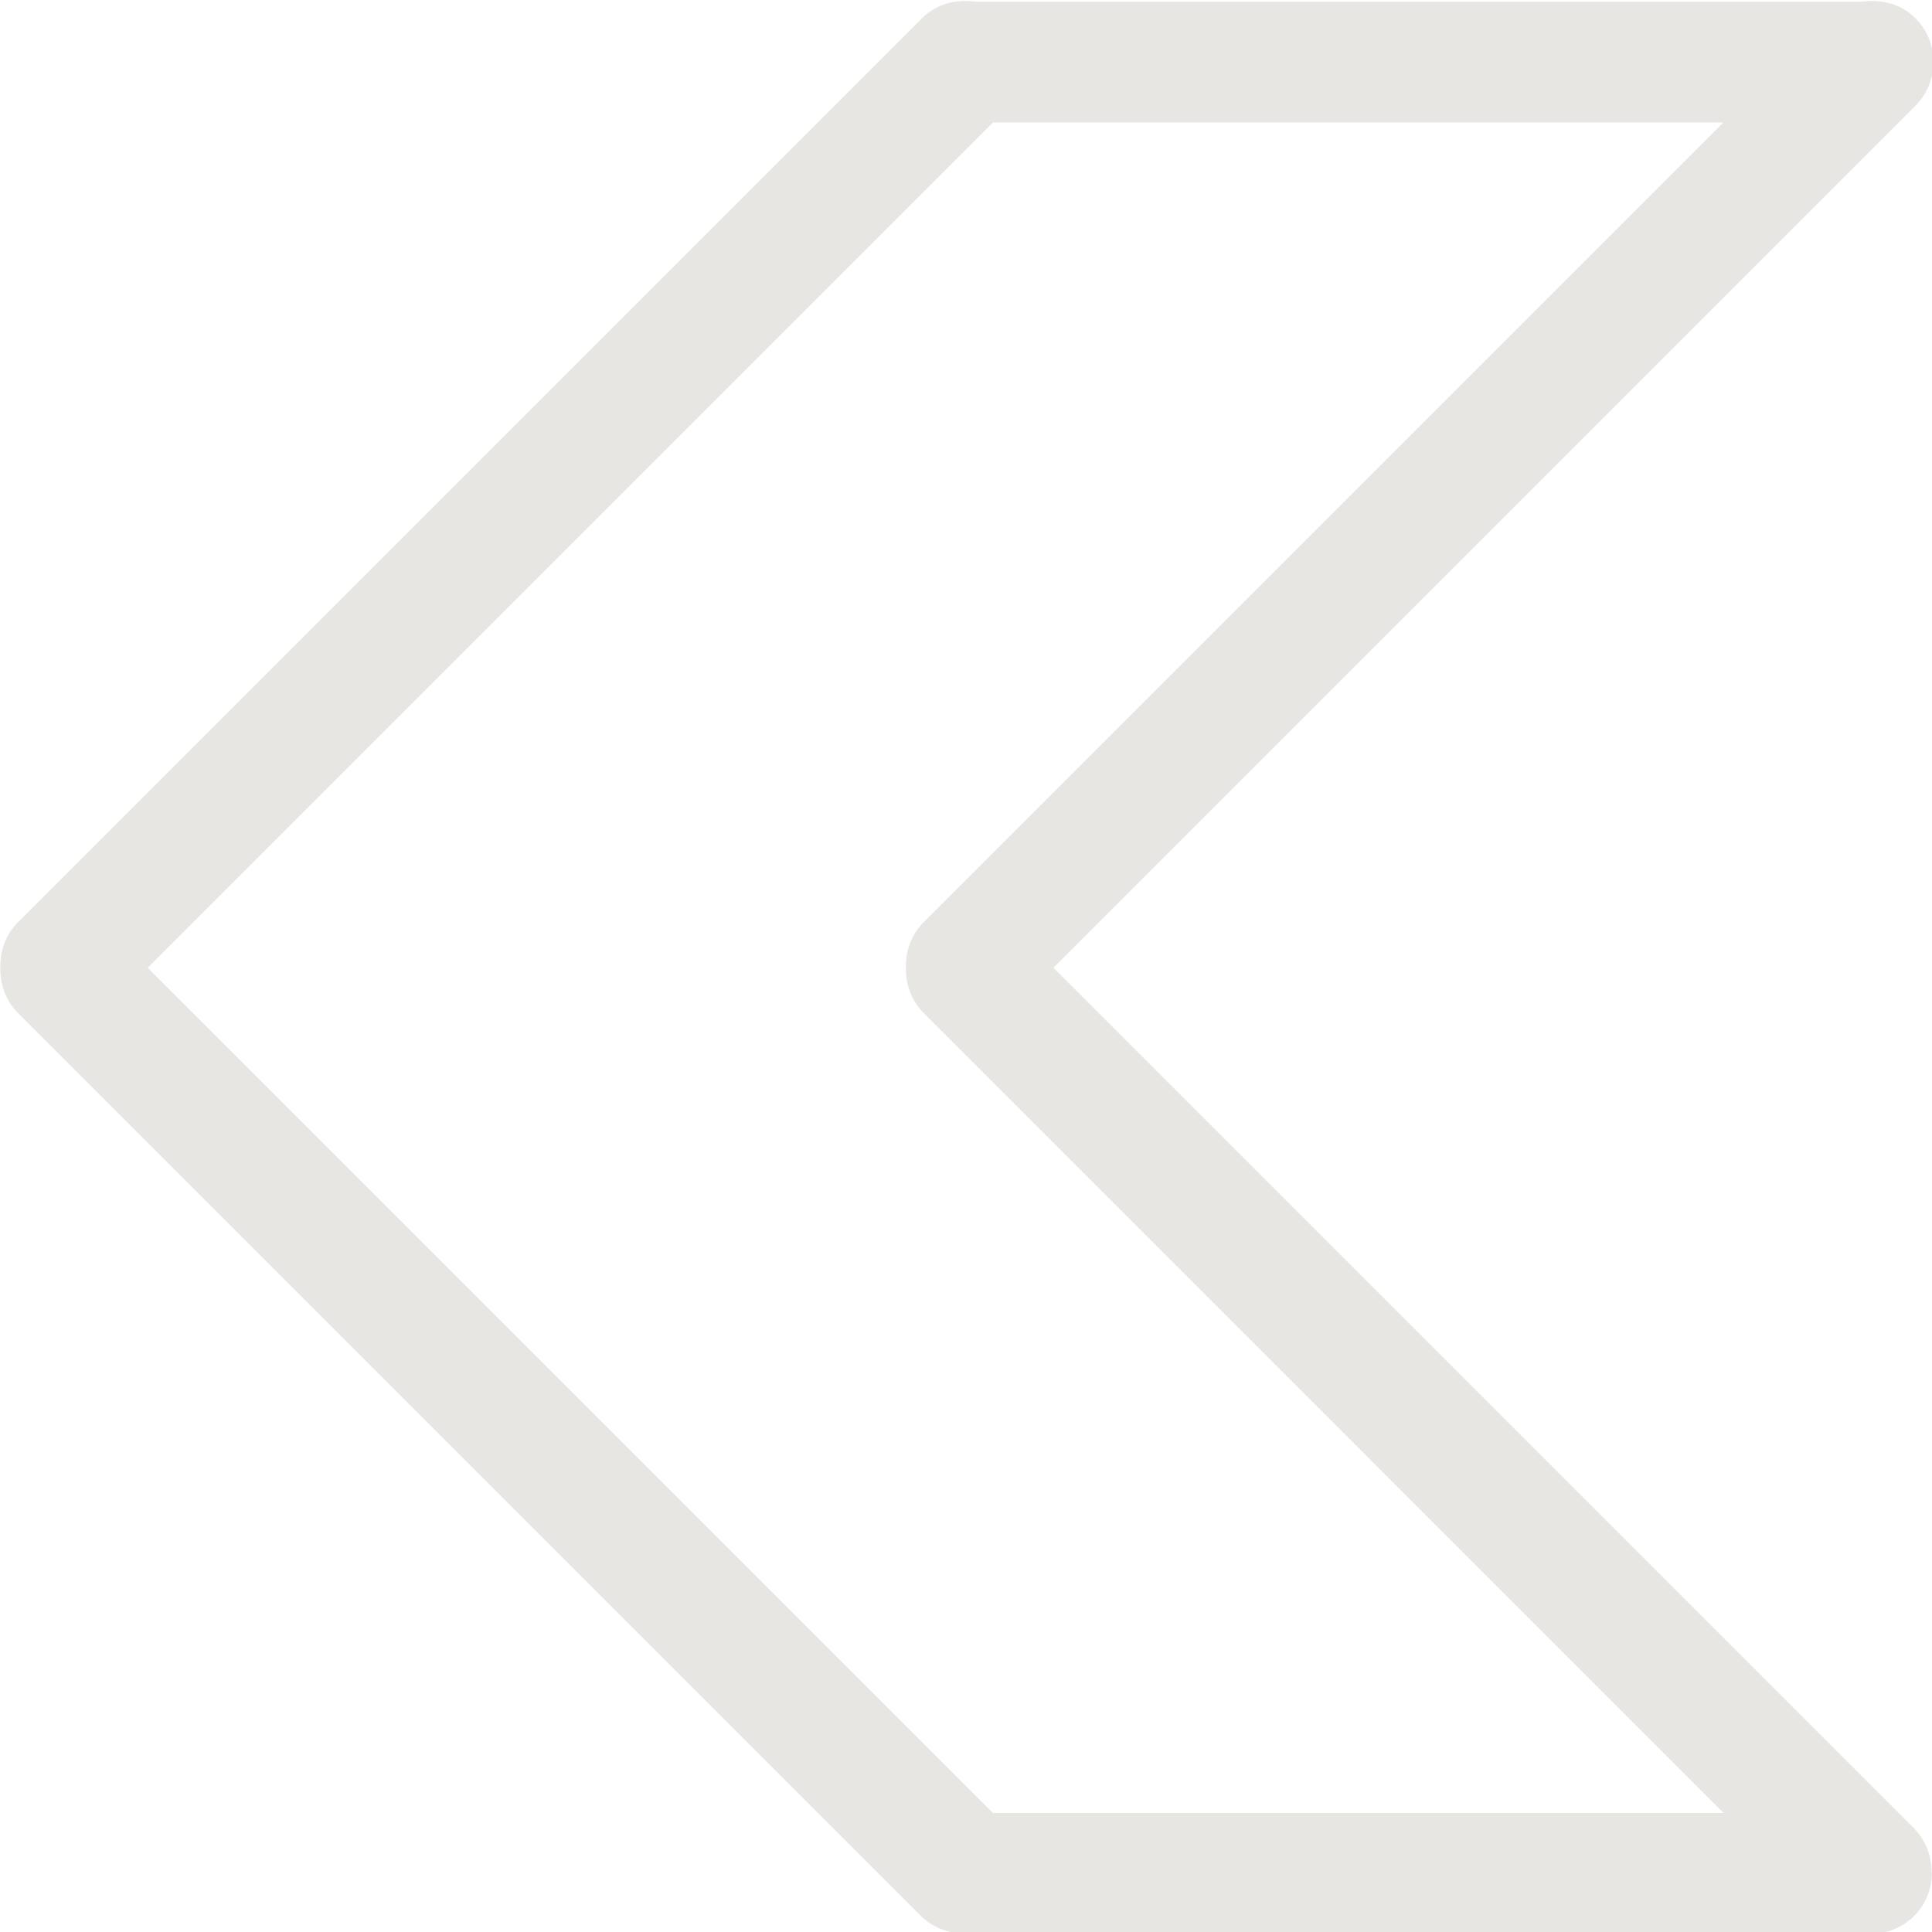
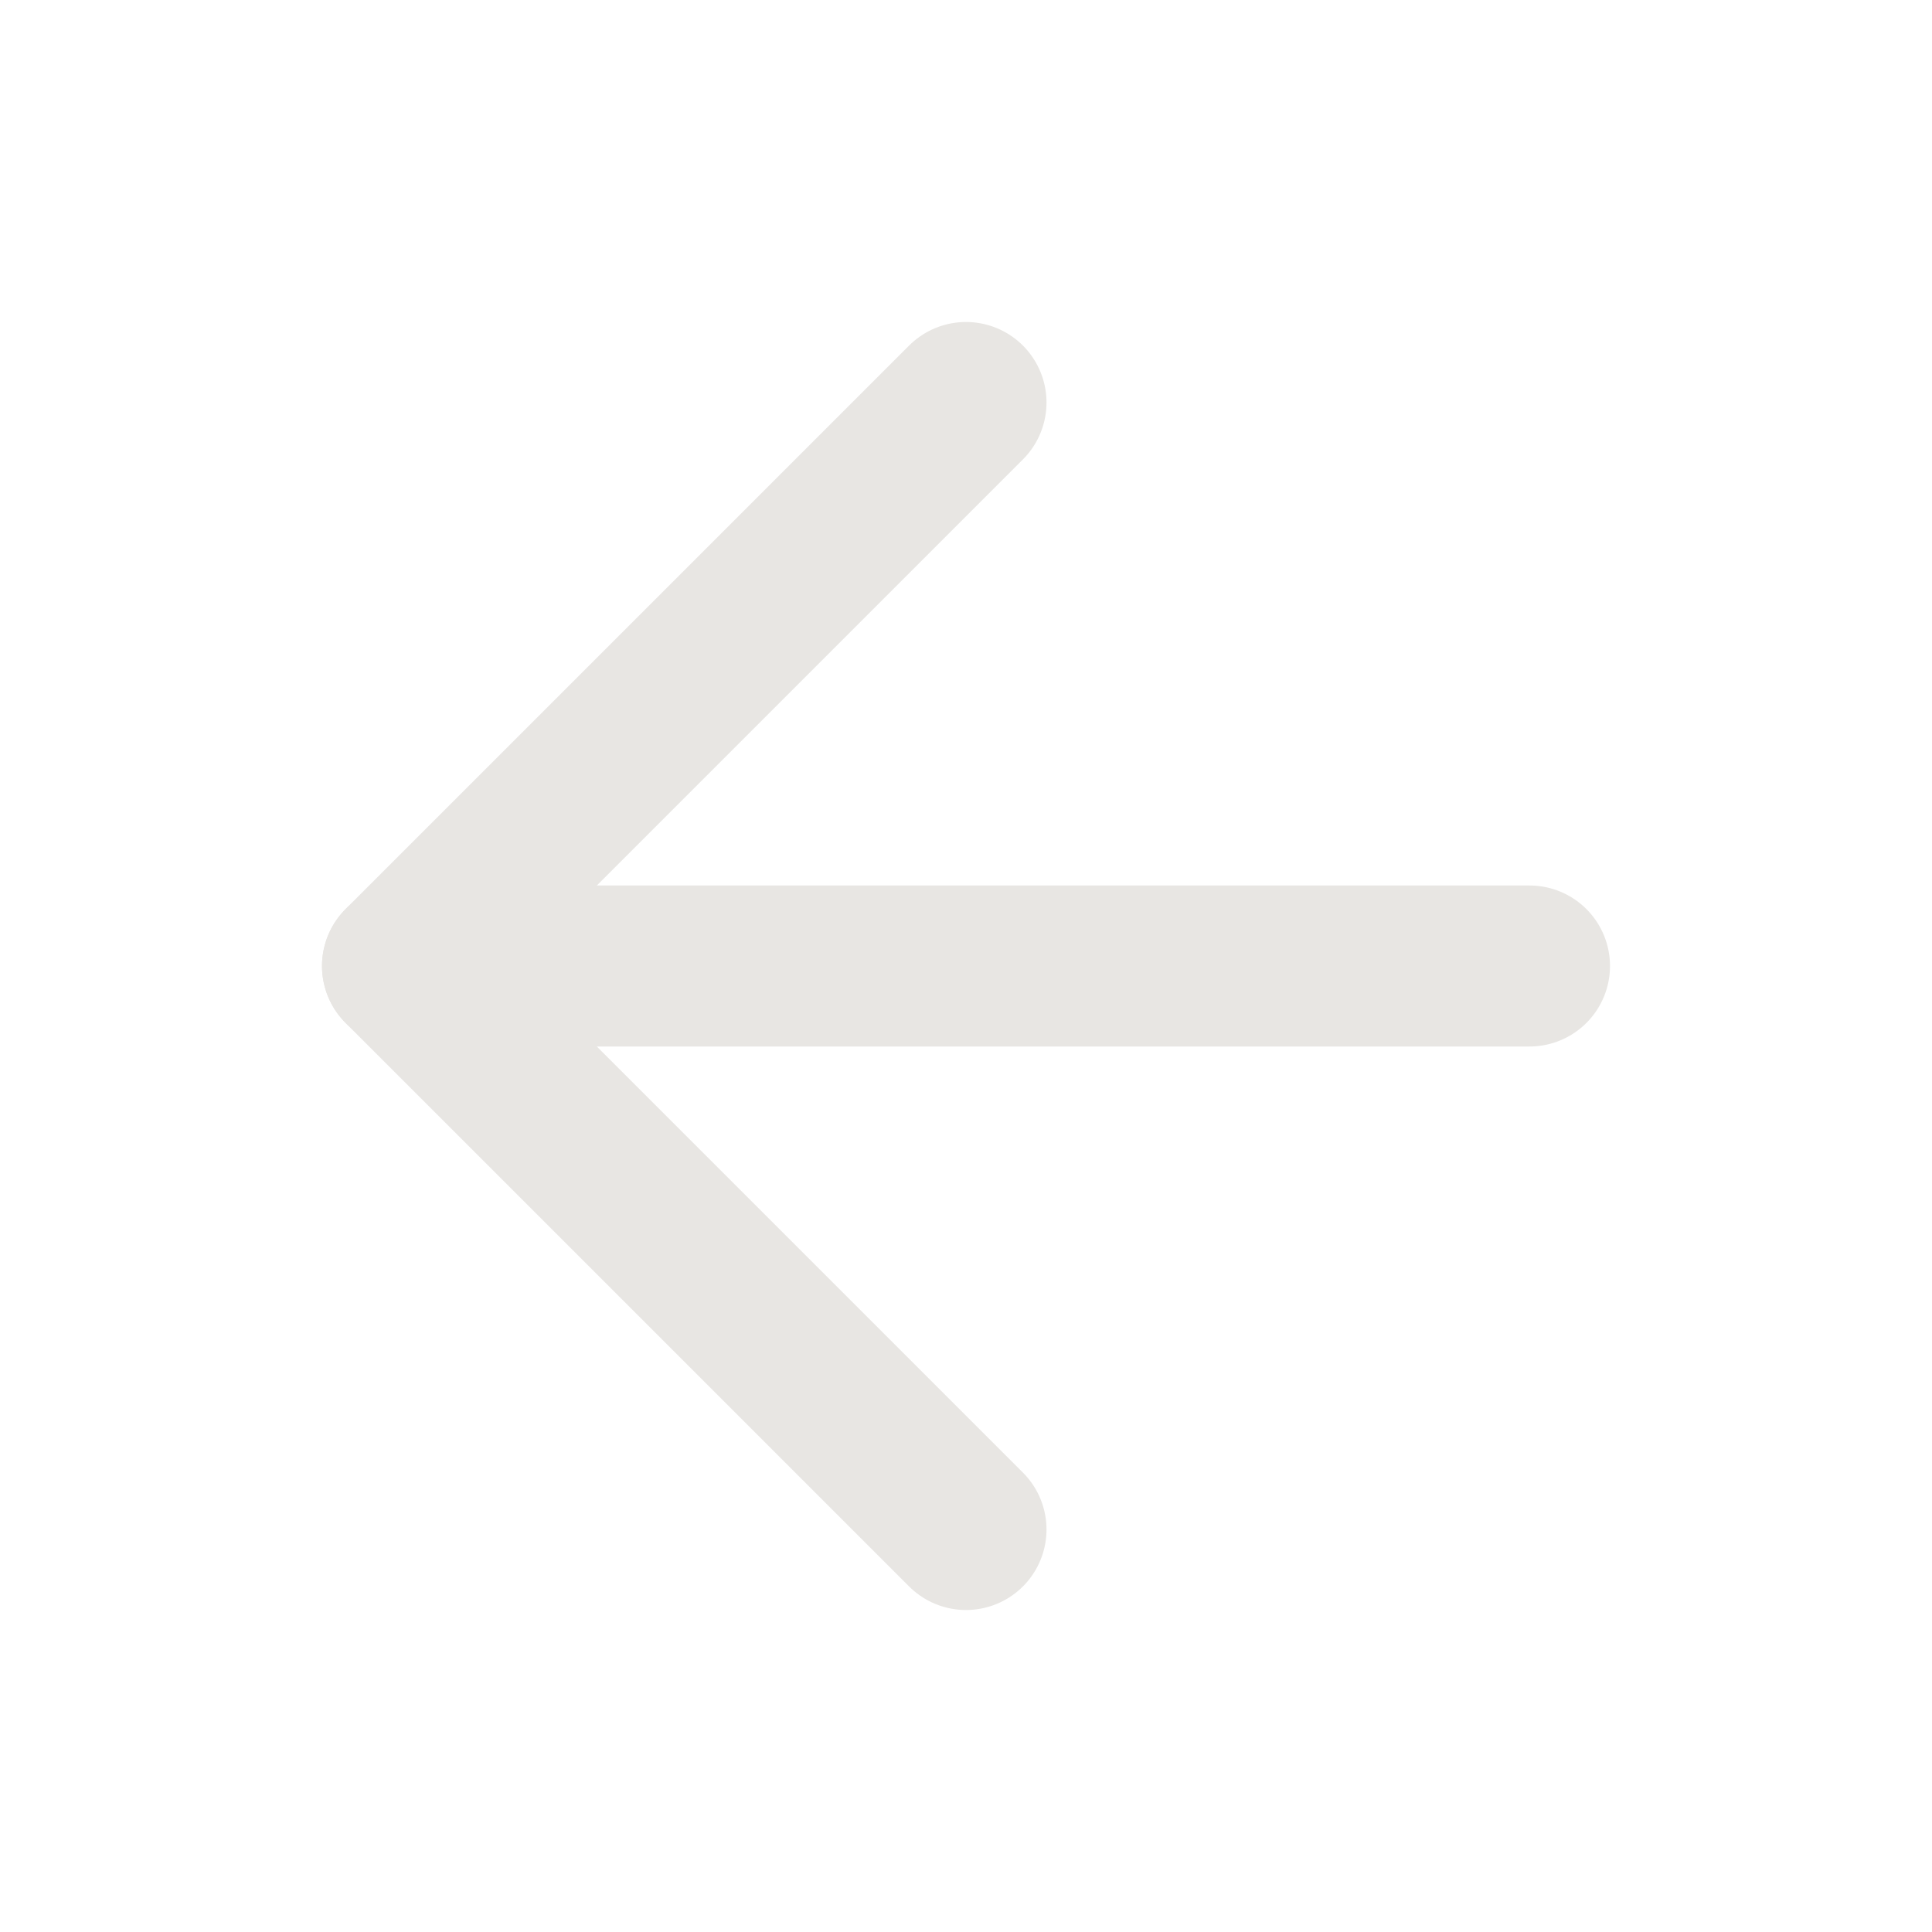
- <svg xmlns="http://www.w3.org/2000/svg" viewBox="0 0 32 32" fill="#e8e6e3">
-   <path fill-rule="evenodd" clip-rule="evenodd" d="M0.3 16.781L15.244 31.725C15.446 31.927 15.711 32.026 15.975 32.024C15.983 32.024 15.989 32.028 15.997 32.028H30.997C31.549 32.028 31.997 31.58 31.997 31.028C31.997 31.02 31.993 31.014 31.993 31.006C31.994 30.742 31.895 30.477 31.694 30.275L17.448 16.029L31.724 1.753C32.125 1.352 32.125 0.702 31.724 0.301C31.486 0.063 31.163 -0.016 30.854 0.028H16.143C15.834 -0.016 15.511 0.063 15.273 0.301L0.301 15.273C0.093 15.481 -0.002 15.755 0.006 16.028C-0.002 16.299 0.093 16.573 0.3 16.781ZM16.449 2.028L28.545 2.028L15.301 15.272C15.093 15.48 14.998 15.754 15.006 16.027C14.998 16.299 15.093 16.573 15.301 16.781L28.547 30.028H16.446L2.447 16.029L16.449 2.028Z" />
+ <svg xmlns="http://www.w3.org/2000/svg" viewBox="0 0 24 24" fill="none" stroke="#e8e6e3" stroke-width="2" stroke-linecap="round" stroke-linejoin="round">
+   <path d="M19 12L5 12" />
+   <path d="M12 19L5 12L12 5" />
</svg>
